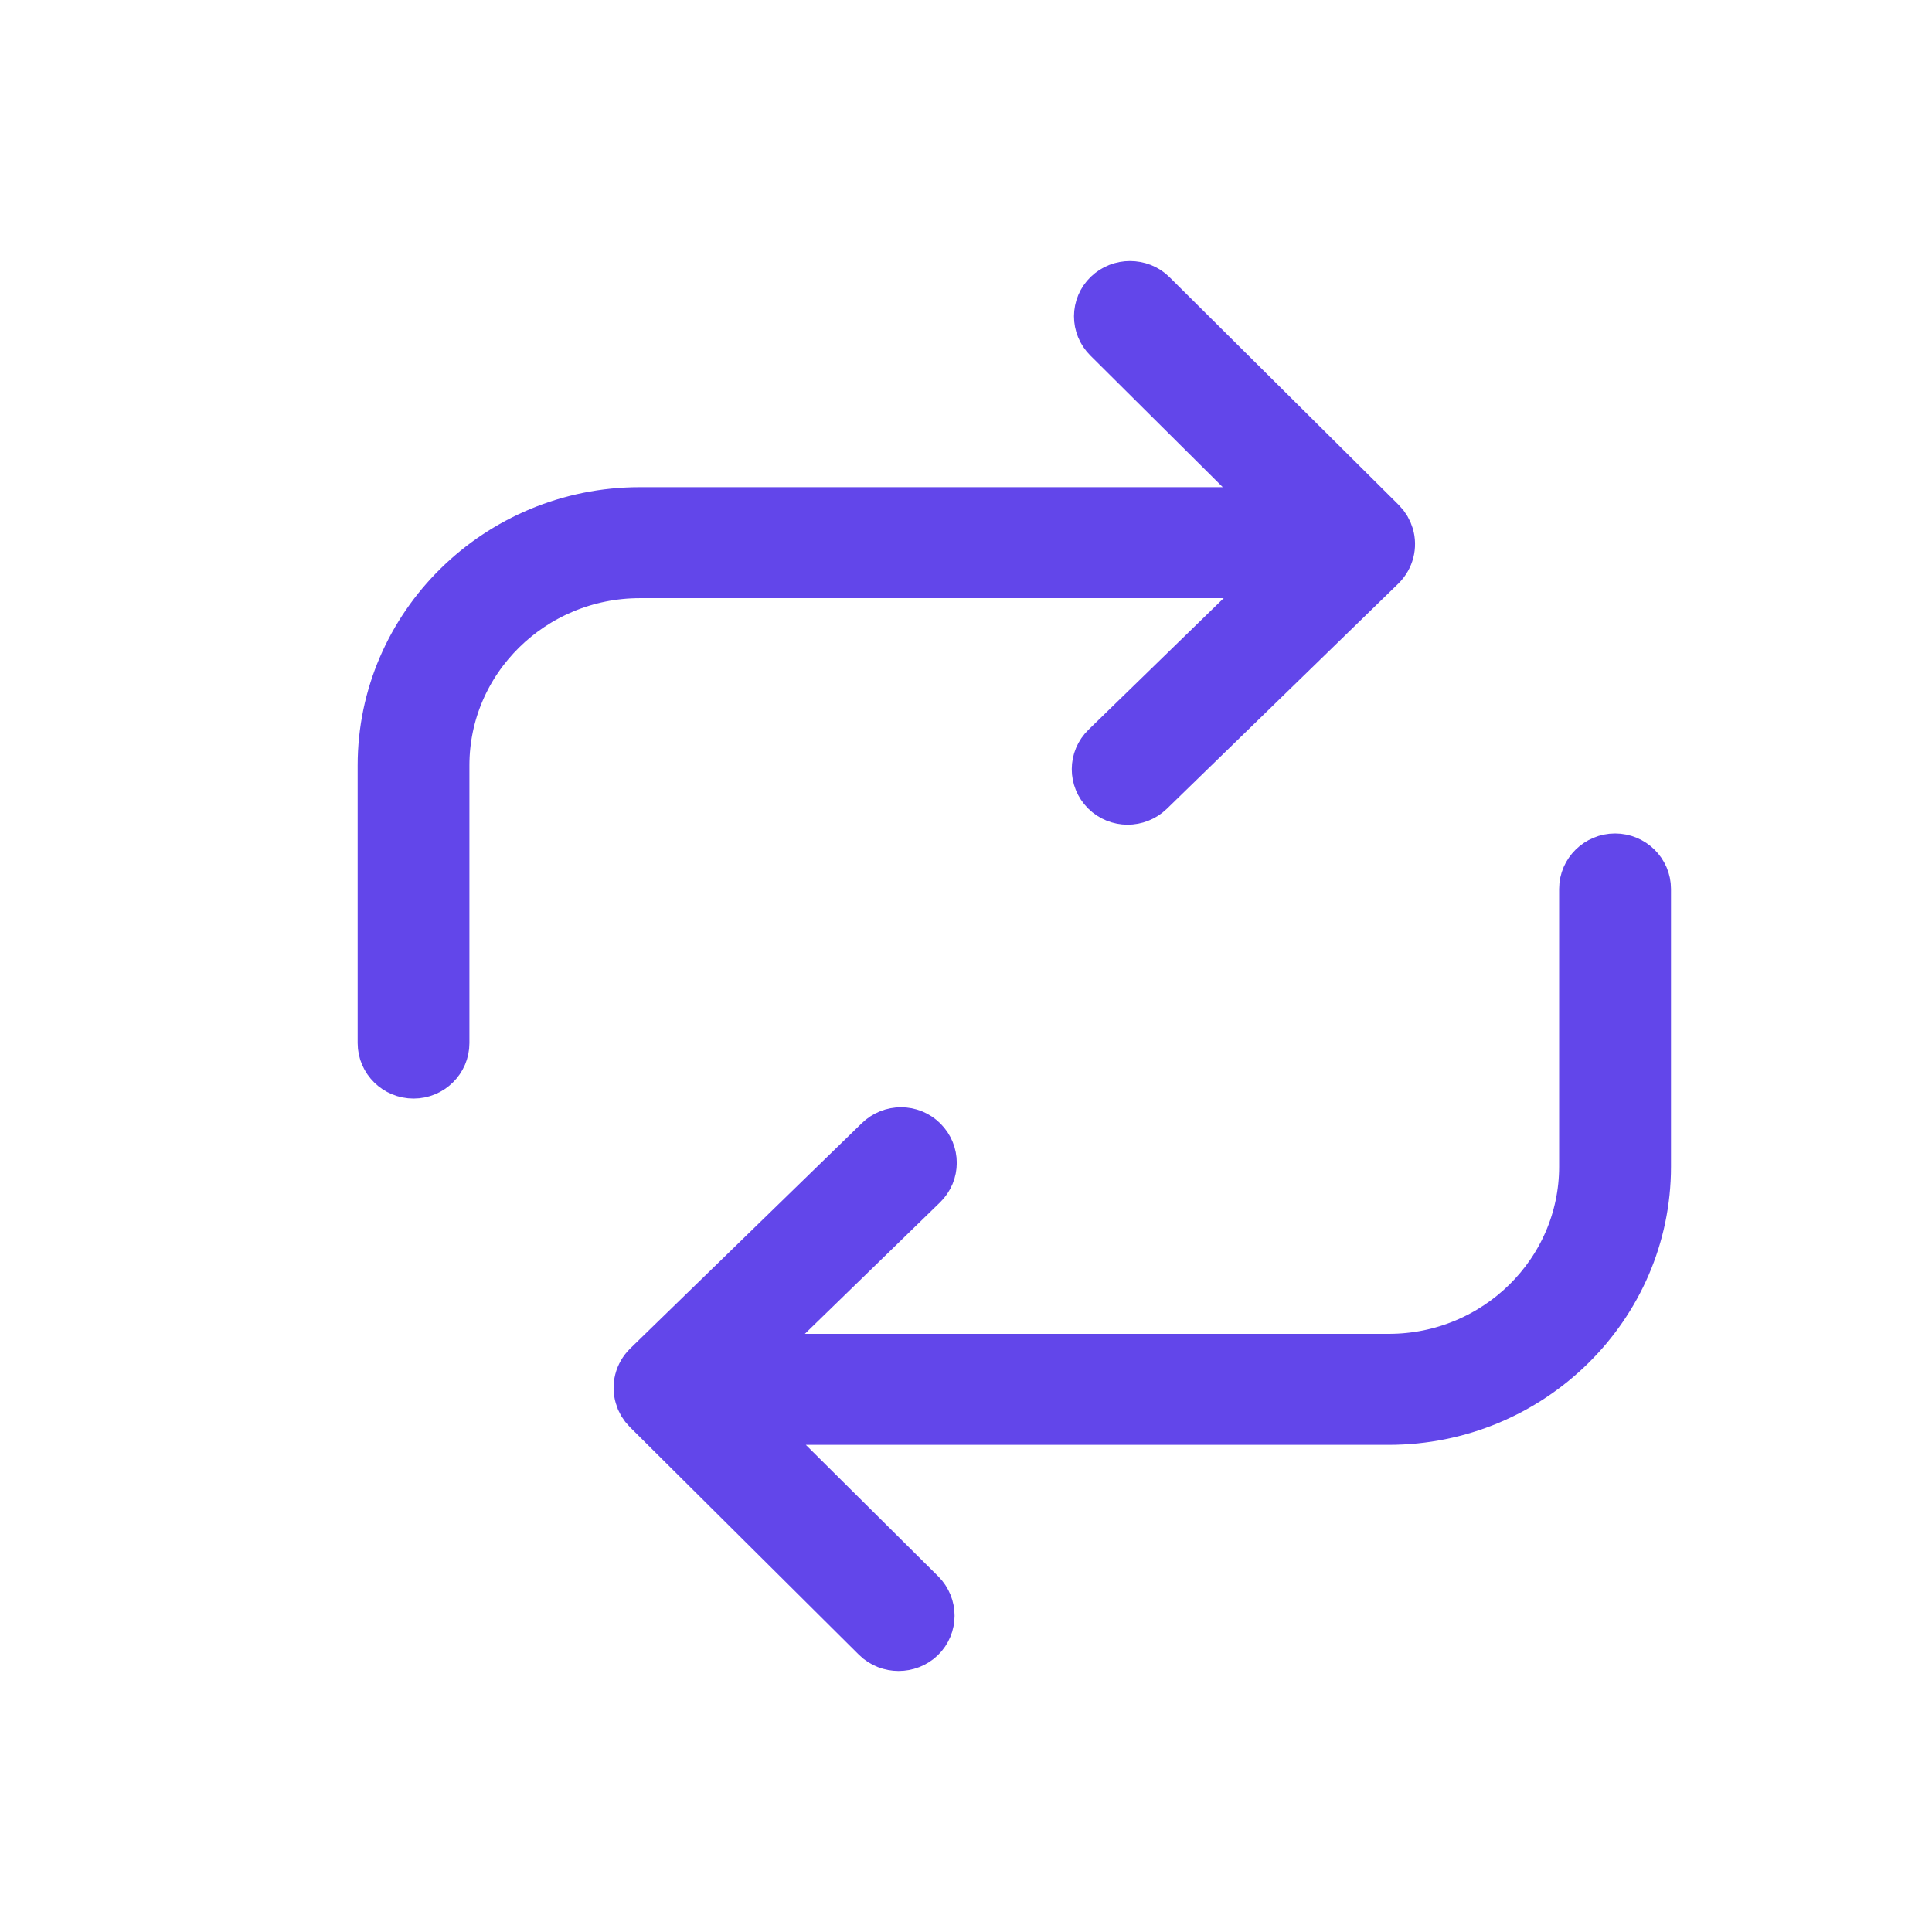
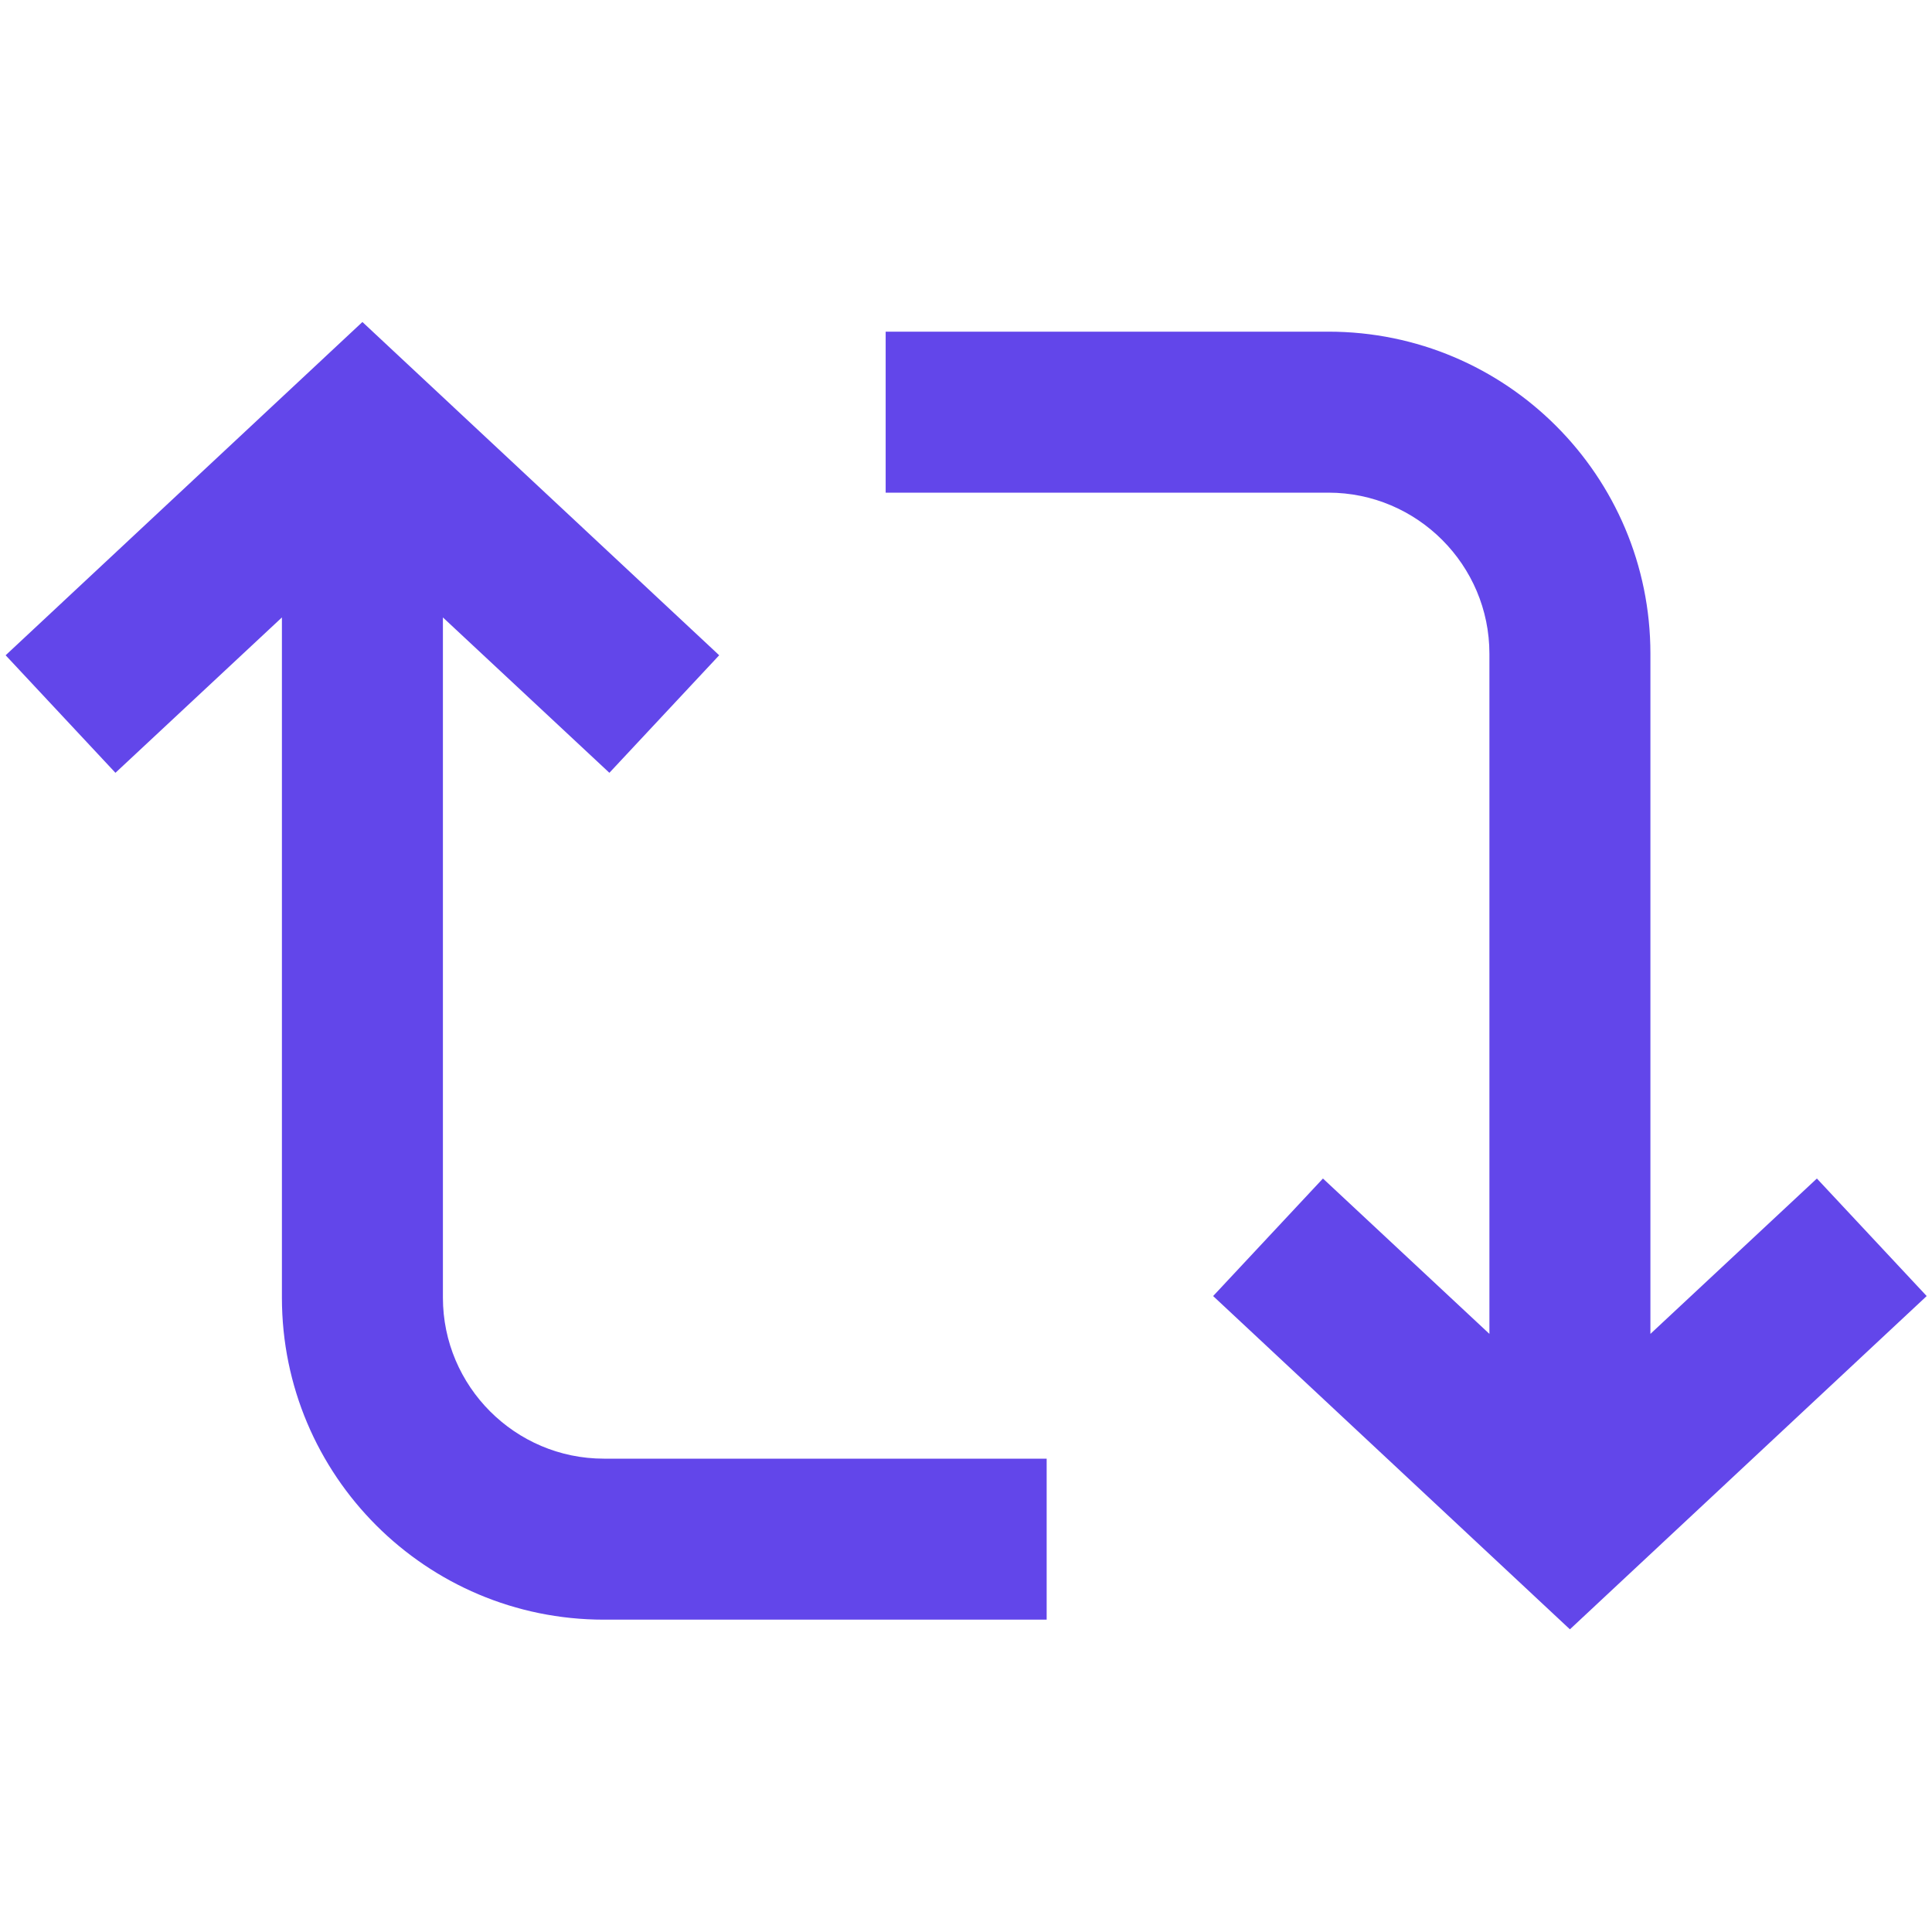
- <svg xmlns="http://www.w3.org/2000/svg" width="20px" height="20px" viewBox="0 0 20 20" version="1.1">
-   <g id="页面-1备份-2" stroke="none" stroke-width="1" fill="none" fill-rule="evenodd">
-     <g id="主页" transform="translate(-309, -522)" fill="#6246EA" fill-rule="nonzero" stroke="#6246EA" stroke-width="0.596">
-       <g id="编组-19" transform="translate(60, 522)">
-         <g id="编组-11" transform="translate(249, 0)">
-           <path d="M16.719,8.926 C16.565,8.926 16.438,9.05 16.438,9.202 L16.438,12.077 C16.438,13.196 15.513,14.106 14.376,14.106 L7.598,14.106 L9.524,12.233 C9.634,12.125 9.634,11.951 9.525,11.842 C9.417,11.733 9.239,11.733 9.129,11.841 L6.733,14.172 C6.657,14.246 6.633,14.351 6.661,14.444 C6.673,14.488 6.696,14.527 6.731,14.562 L9.102,16.919 C9.157,16.974 9.231,17 9.302,17 C9.374,17 9.445,16.974 9.501,16.921 C9.611,16.814 9.611,16.639 9.503,16.53 L7.619,14.659 L14.376,14.659 C15.822,14.659 17,13.5 17,12.077 L17,9.202 C17,9.05 16.874,8.926 16.719,8.926 Z" id="路径" />
-           <path d="M14.069,3 C13.915,3 13.789,3.124 13.789,3.276 L13.789,6.151 C13.789,7.27 12.864,8.18 11.726,8.18 L4.949,8.18 L6.874,6.307 C6.985,6.2 6.985,6.025 6.876,5.916 C6.767,5.808 6.59,5.808 6.479,5.915 L4.083,8.246 C4.008,8.32 3.983,8.425 4.011,8.519 C4.024,8.562 4.046,8.601 4.081,8.636 L6.453,10.993 C6.507,11.048 6.581,11.074 6.653,11.074 C6.725,11.074 6.795,11.048 6.851,10.995 C6.962,10.888 6.962,10.713 6.853,10.605 L4.97,8.733 L11.726,8.733 C13.173,8.733 14.35,7.574 14.35,6.151 L14.35,3.276 C14.35,3.124 14.224,3 14.069,3 Z" id="路径备份" transform="translate(9.175164, 7.037085) scale(-1, -1) translate(-9.175164, -7.037085) " />
-         </g>
-       </g>
+ <svg xmlns="http://www.w3.org/2000/svg" width="24px" height="24px" viewBox="0 0 24 24" version="1.1">
+   <g id="2-选中" stroke="none" stroke-width="1" fill="none" fill-rule="evenodd">
+     <g id="编组" fill="#6246EA" fill-rule="nonzero">
+       <path d="M4.502,4 L8.934,8.14 L7.57,9.6 L5.502,7.67 L5.502,16.12 C5.502,17.22 6.398,18.12 7.502,18.12 L13.002,18.12 L13.002,20.12 L7.502,20.12 C5.293,20.12 3.502,18.33 3.502,16.12 L3.502,7.67 L1.434,9.6 L0.07,8.14 L4.502,4 Z M16.502,6.12 L11.002,6.12 L11.002,4.12 L16.502,4.12 C18.711,4.12 20.502,5.91 20.502,8.12 L20.502,16.57 L22.57,14.64 L23.934,16.1 L19.502,20.24 L15.07,16.1 L16.434,14.64 L18.502,16.57 L18.502,8.12 C18.502,7.02 17.606,6.12 16.502,6.12 Z" id="形状" />
    </g>
  </g>
</svg>
